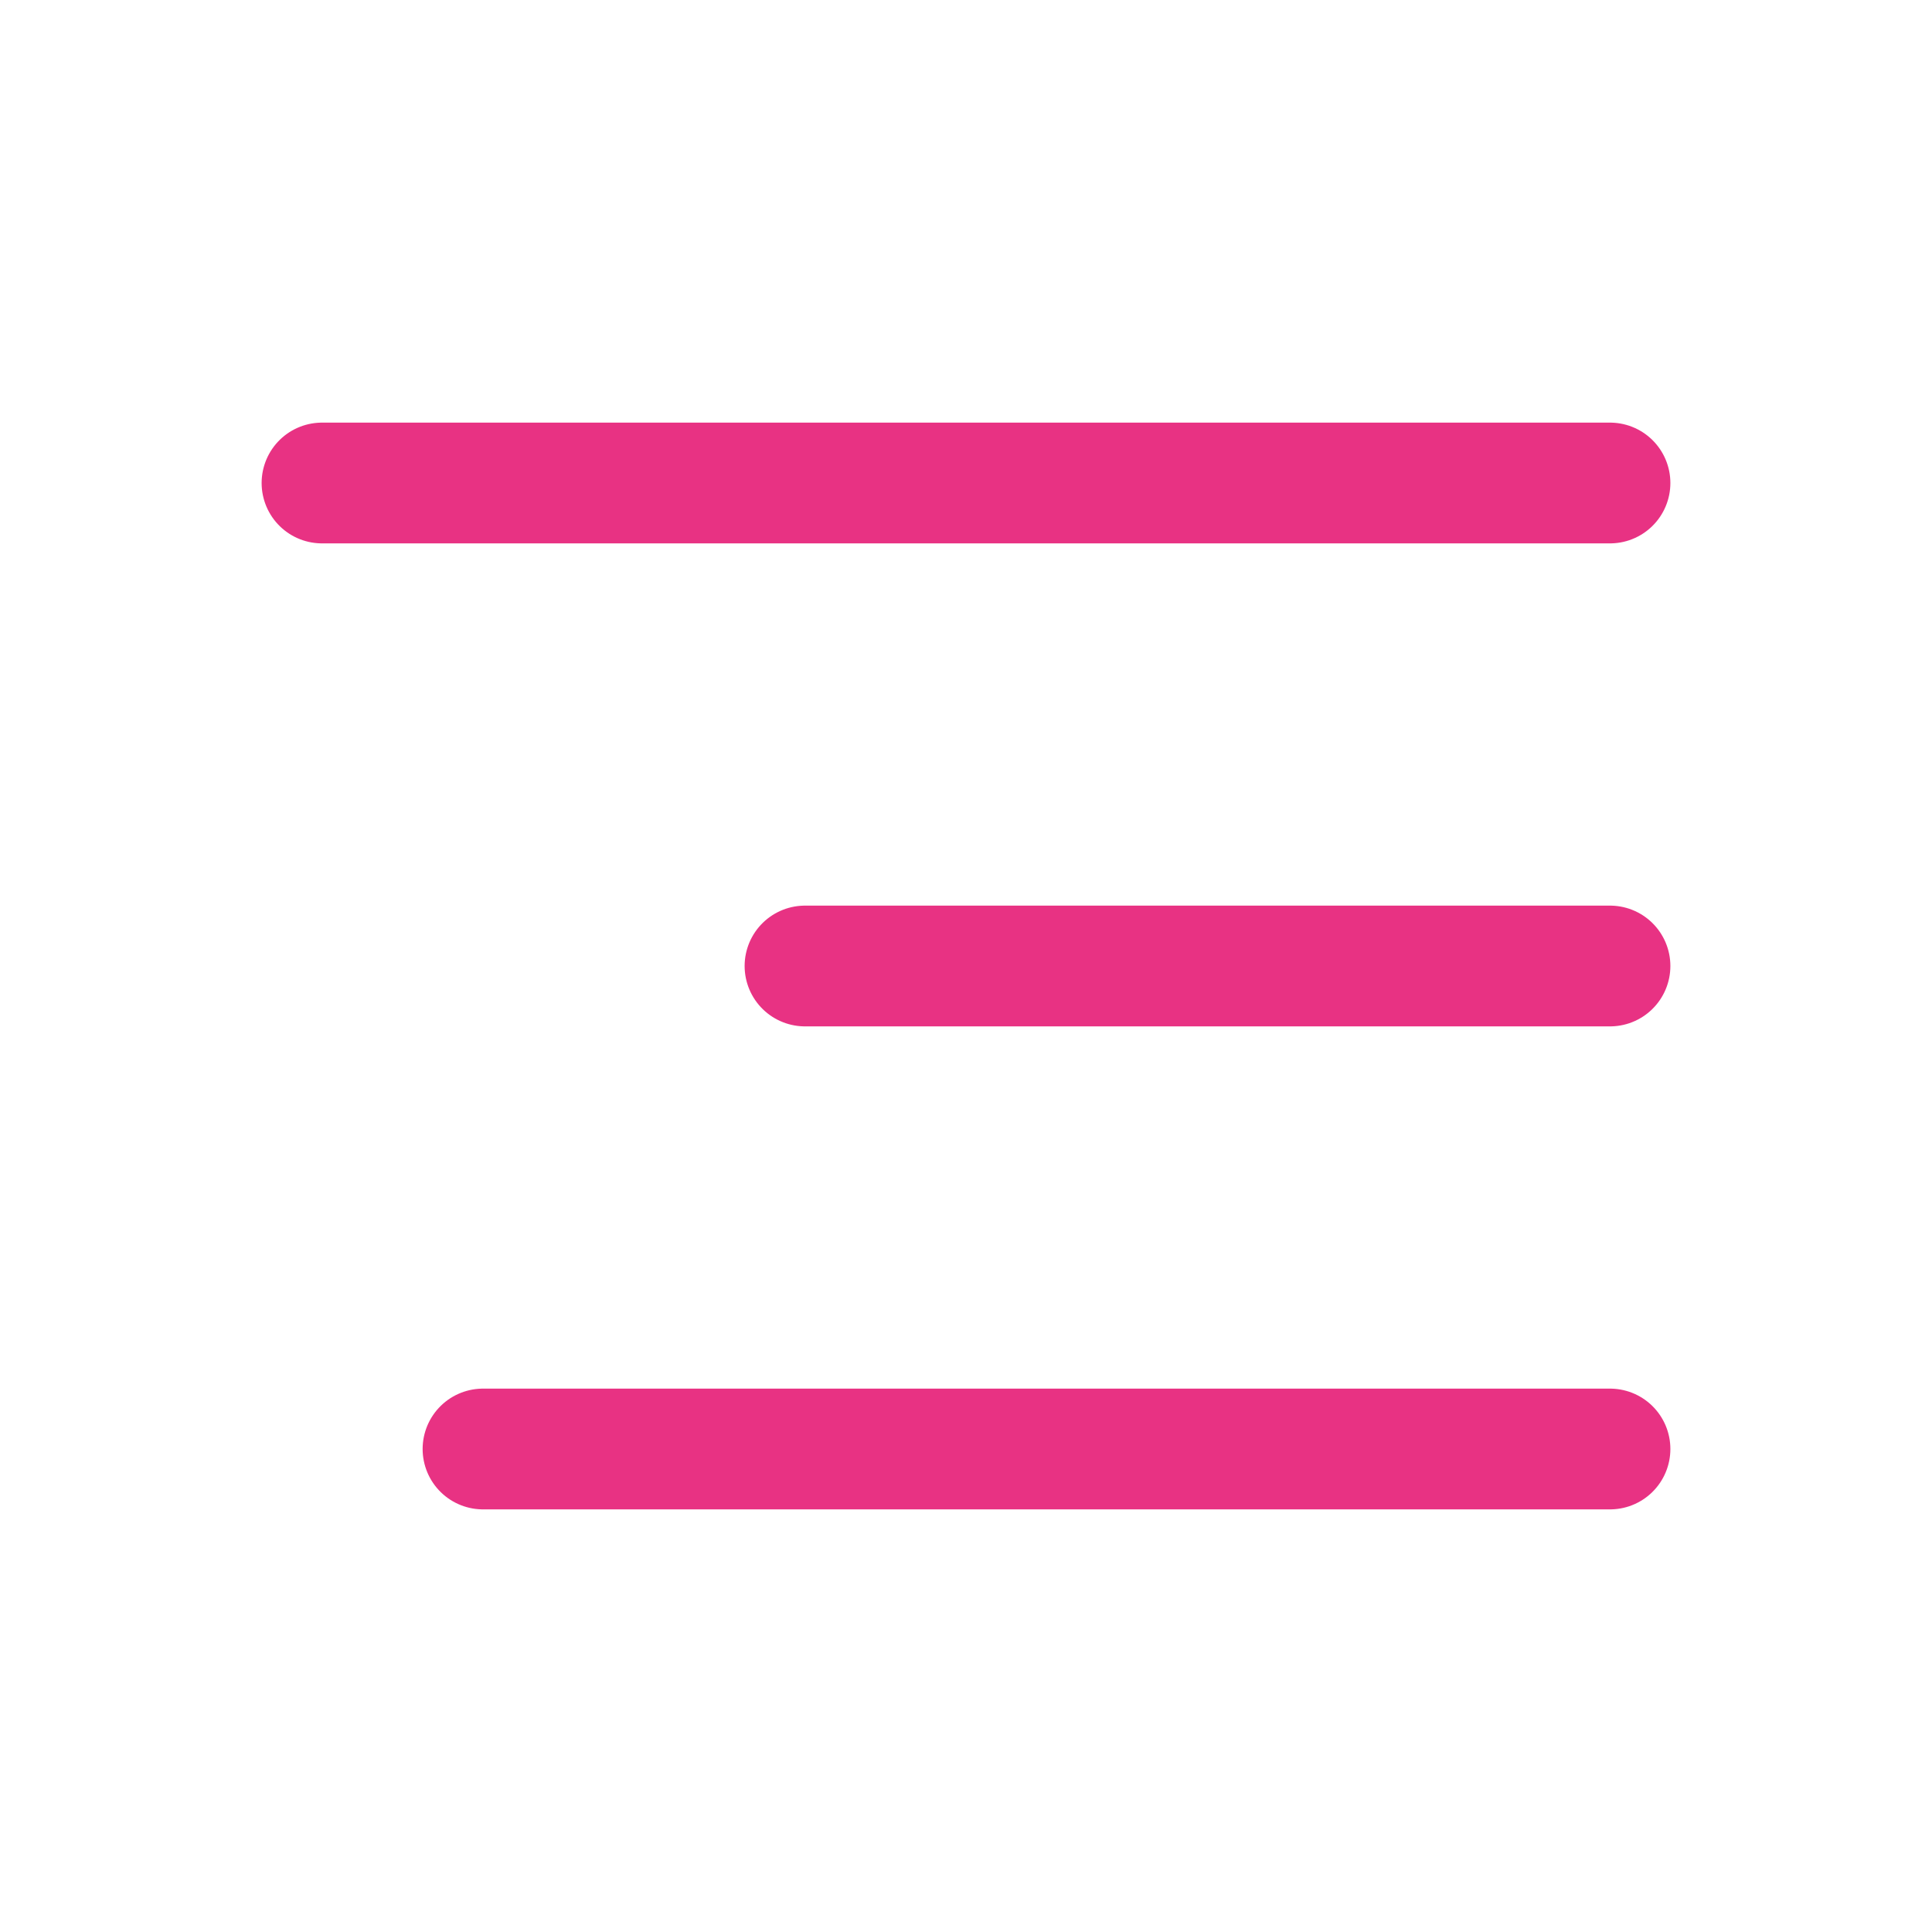
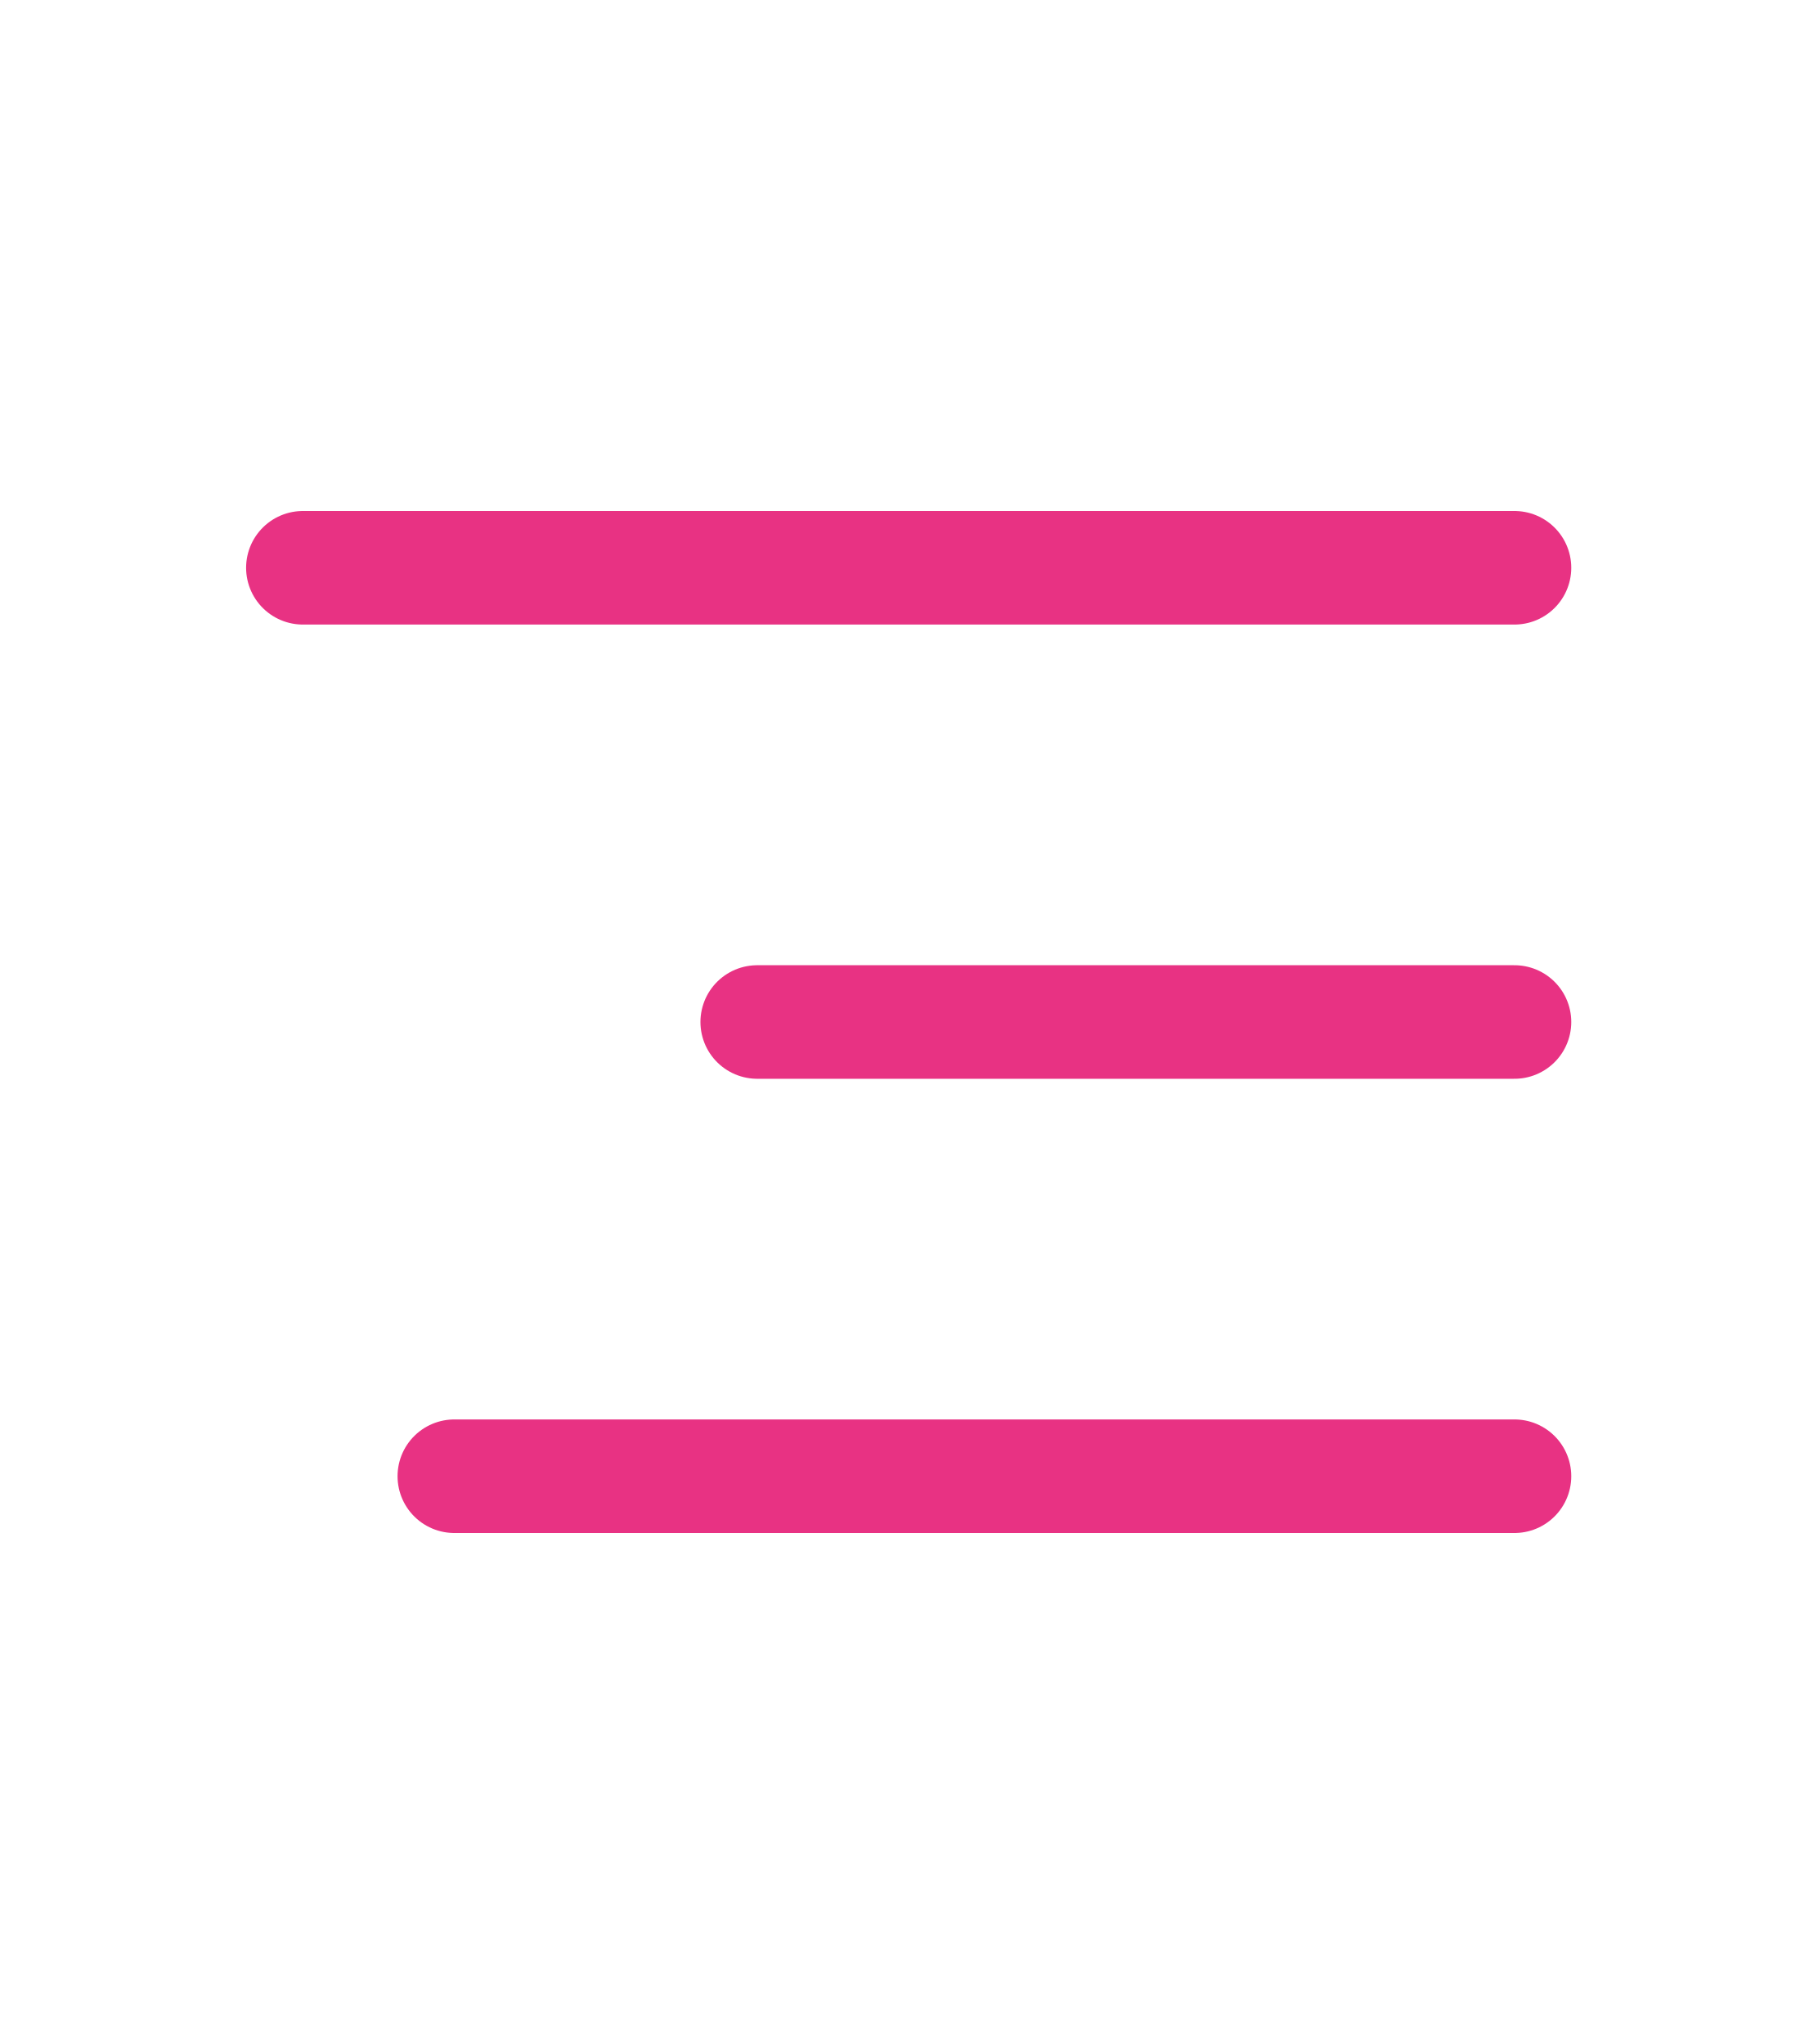
- <svg xmlns="http://www.w3.org/2000/svg" class="icon icon-tabler icon-tabler-align-right" width="32" height="32" viewBox="0 0 24 24" stroke-width="1.5" stroke="#e83283" fill="none" stroke-linecap="round" stroke-linejoin="round">
+ <svg xmlns="http://www.w3.org/2000/svg" class="icon icon-tabler icon-tabler-align-right" width="40" height="45" viewBox="0 0 24 24" stroke-width="1.5" stroke="#e83283" fill="none" stroke-linecap="round" stroke-linejoin="round">
  <path stroke="none" d="M0 0h24v24H0z" fill="none" />
  <line x1="4" y1="6" x2="20" y2="6" />
  <line x1="10" y1="12" x2="20" y2="12" />
  <line x1="6" y1="18" x2="20" y2="18" />
</svg>
